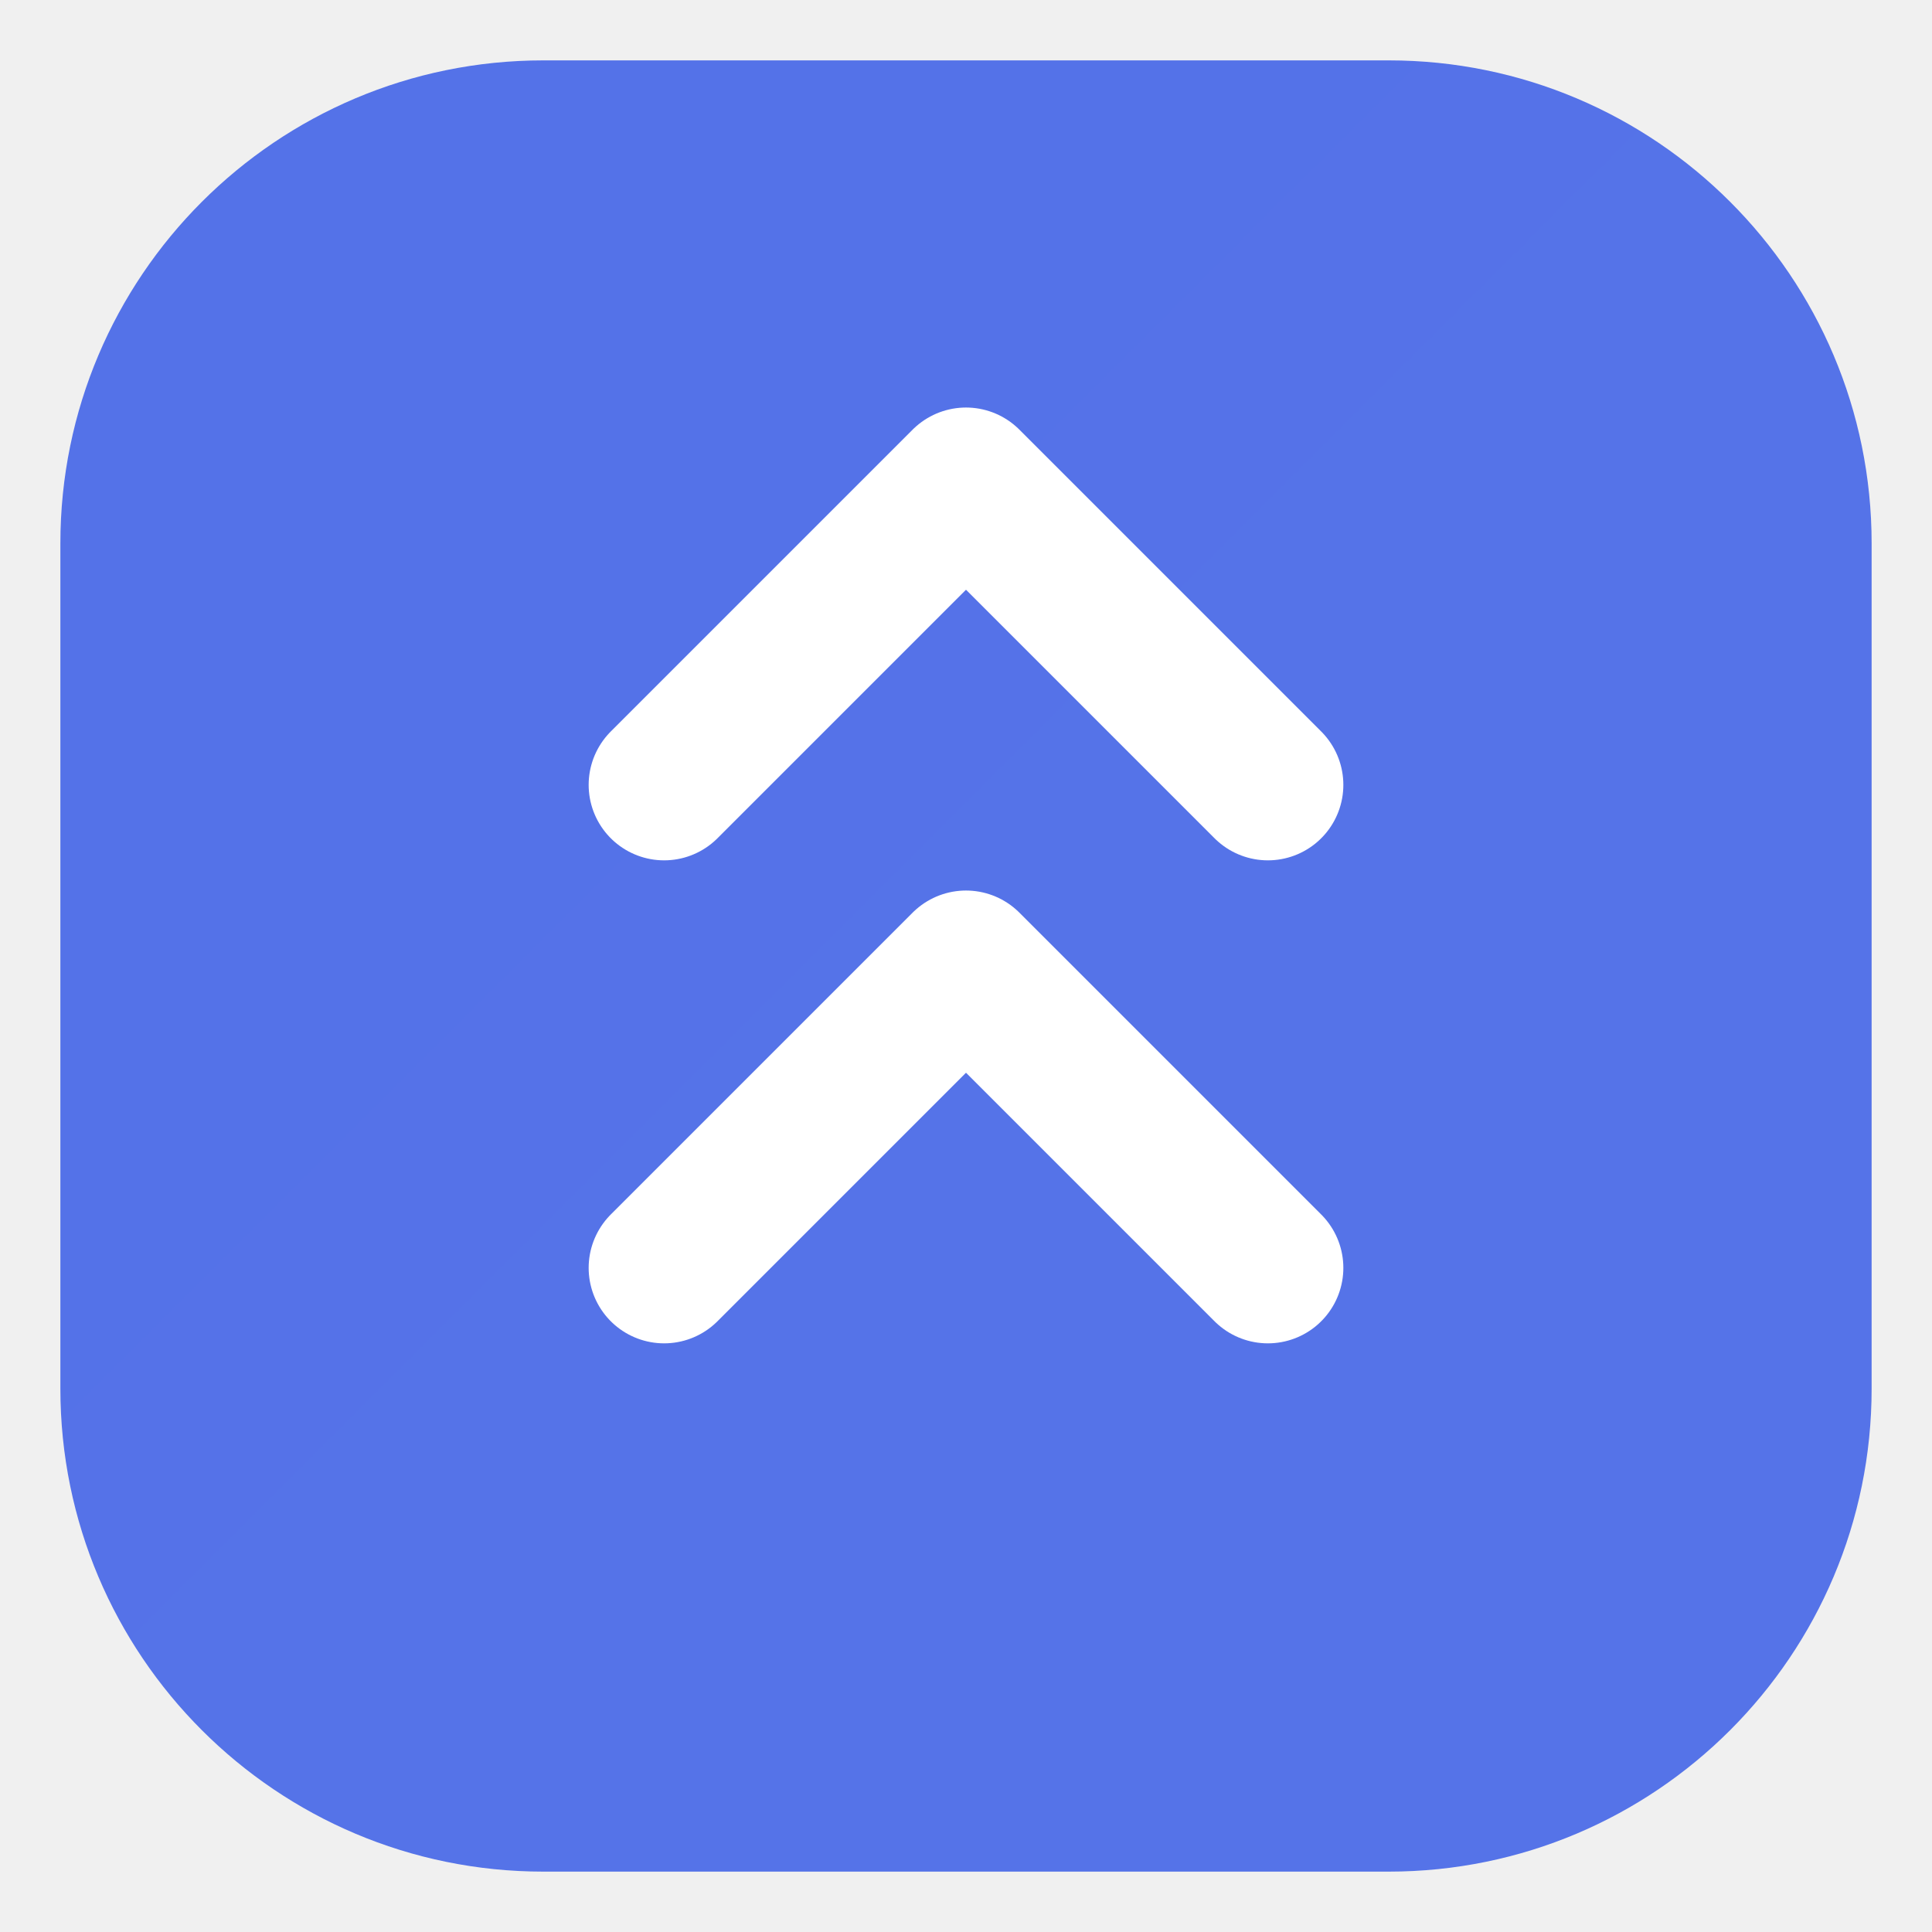
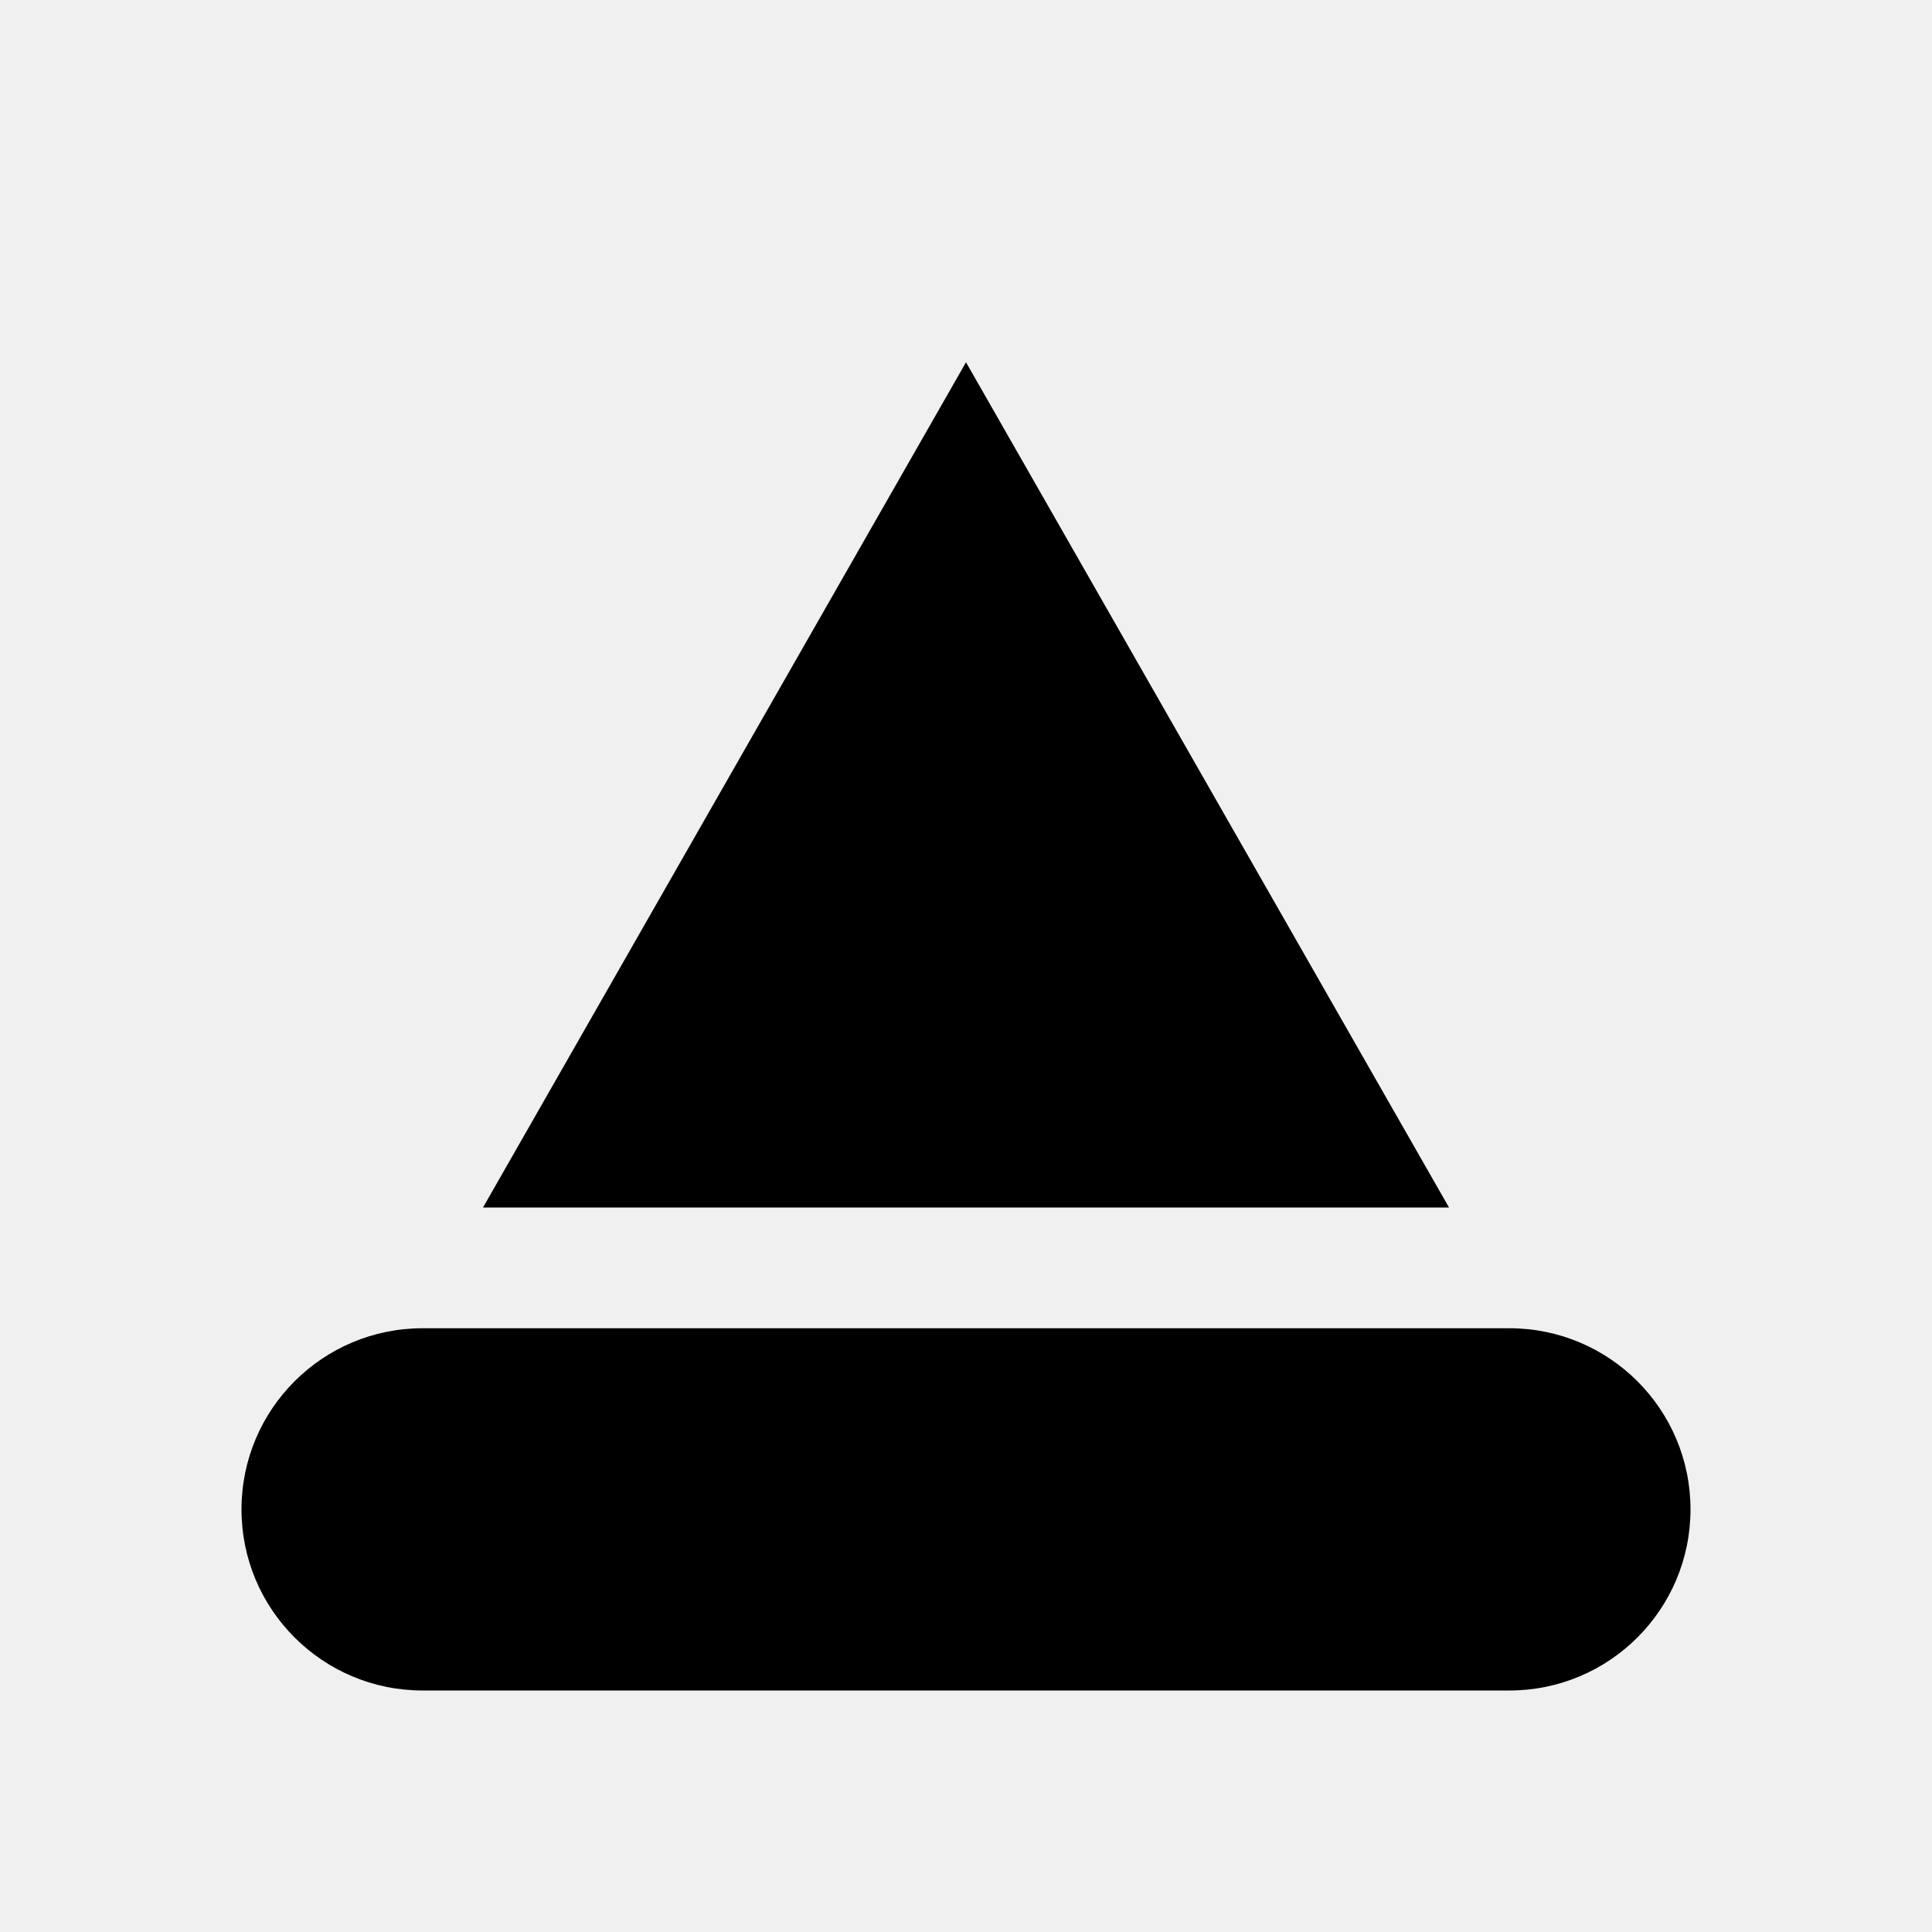
- <svg xmlns="http://www.w3.org/2000/svg" viewBox="0 0 32 32" fill="none">
-   <rect x="1" y="1" width="30" height="30" rx="8" fill="url(#fav-gradient)" />
-   <path d="M11 13l5-5 5 5M11 21l5-5 5 5" stroke="white" stroke-width="2.5" stroke-linecap="round" stroke-linejoin="round" fill="none" />
-   <defs>
-     <linearGradient id="fav-gradient" x1="0" y1="0" x2="30" y2="30">
-       <stop offset="0%" stop-color="#5472E8" />
-       <stop offset="100%" stop-color="#7C93F5" />
-     </linearGradient>
-   </defs>
+ <svg xmlns="http://www.w3.org/2000/svg" viewBox="0 0 16 16" fill="none">
+   <rect x="2" y="11" width="12" height="3" rx="1.5" fill="currentColor" />
+   <path d="M8 3 L12 10 L4 10 Z" fill="currentColor" />
</svg>
